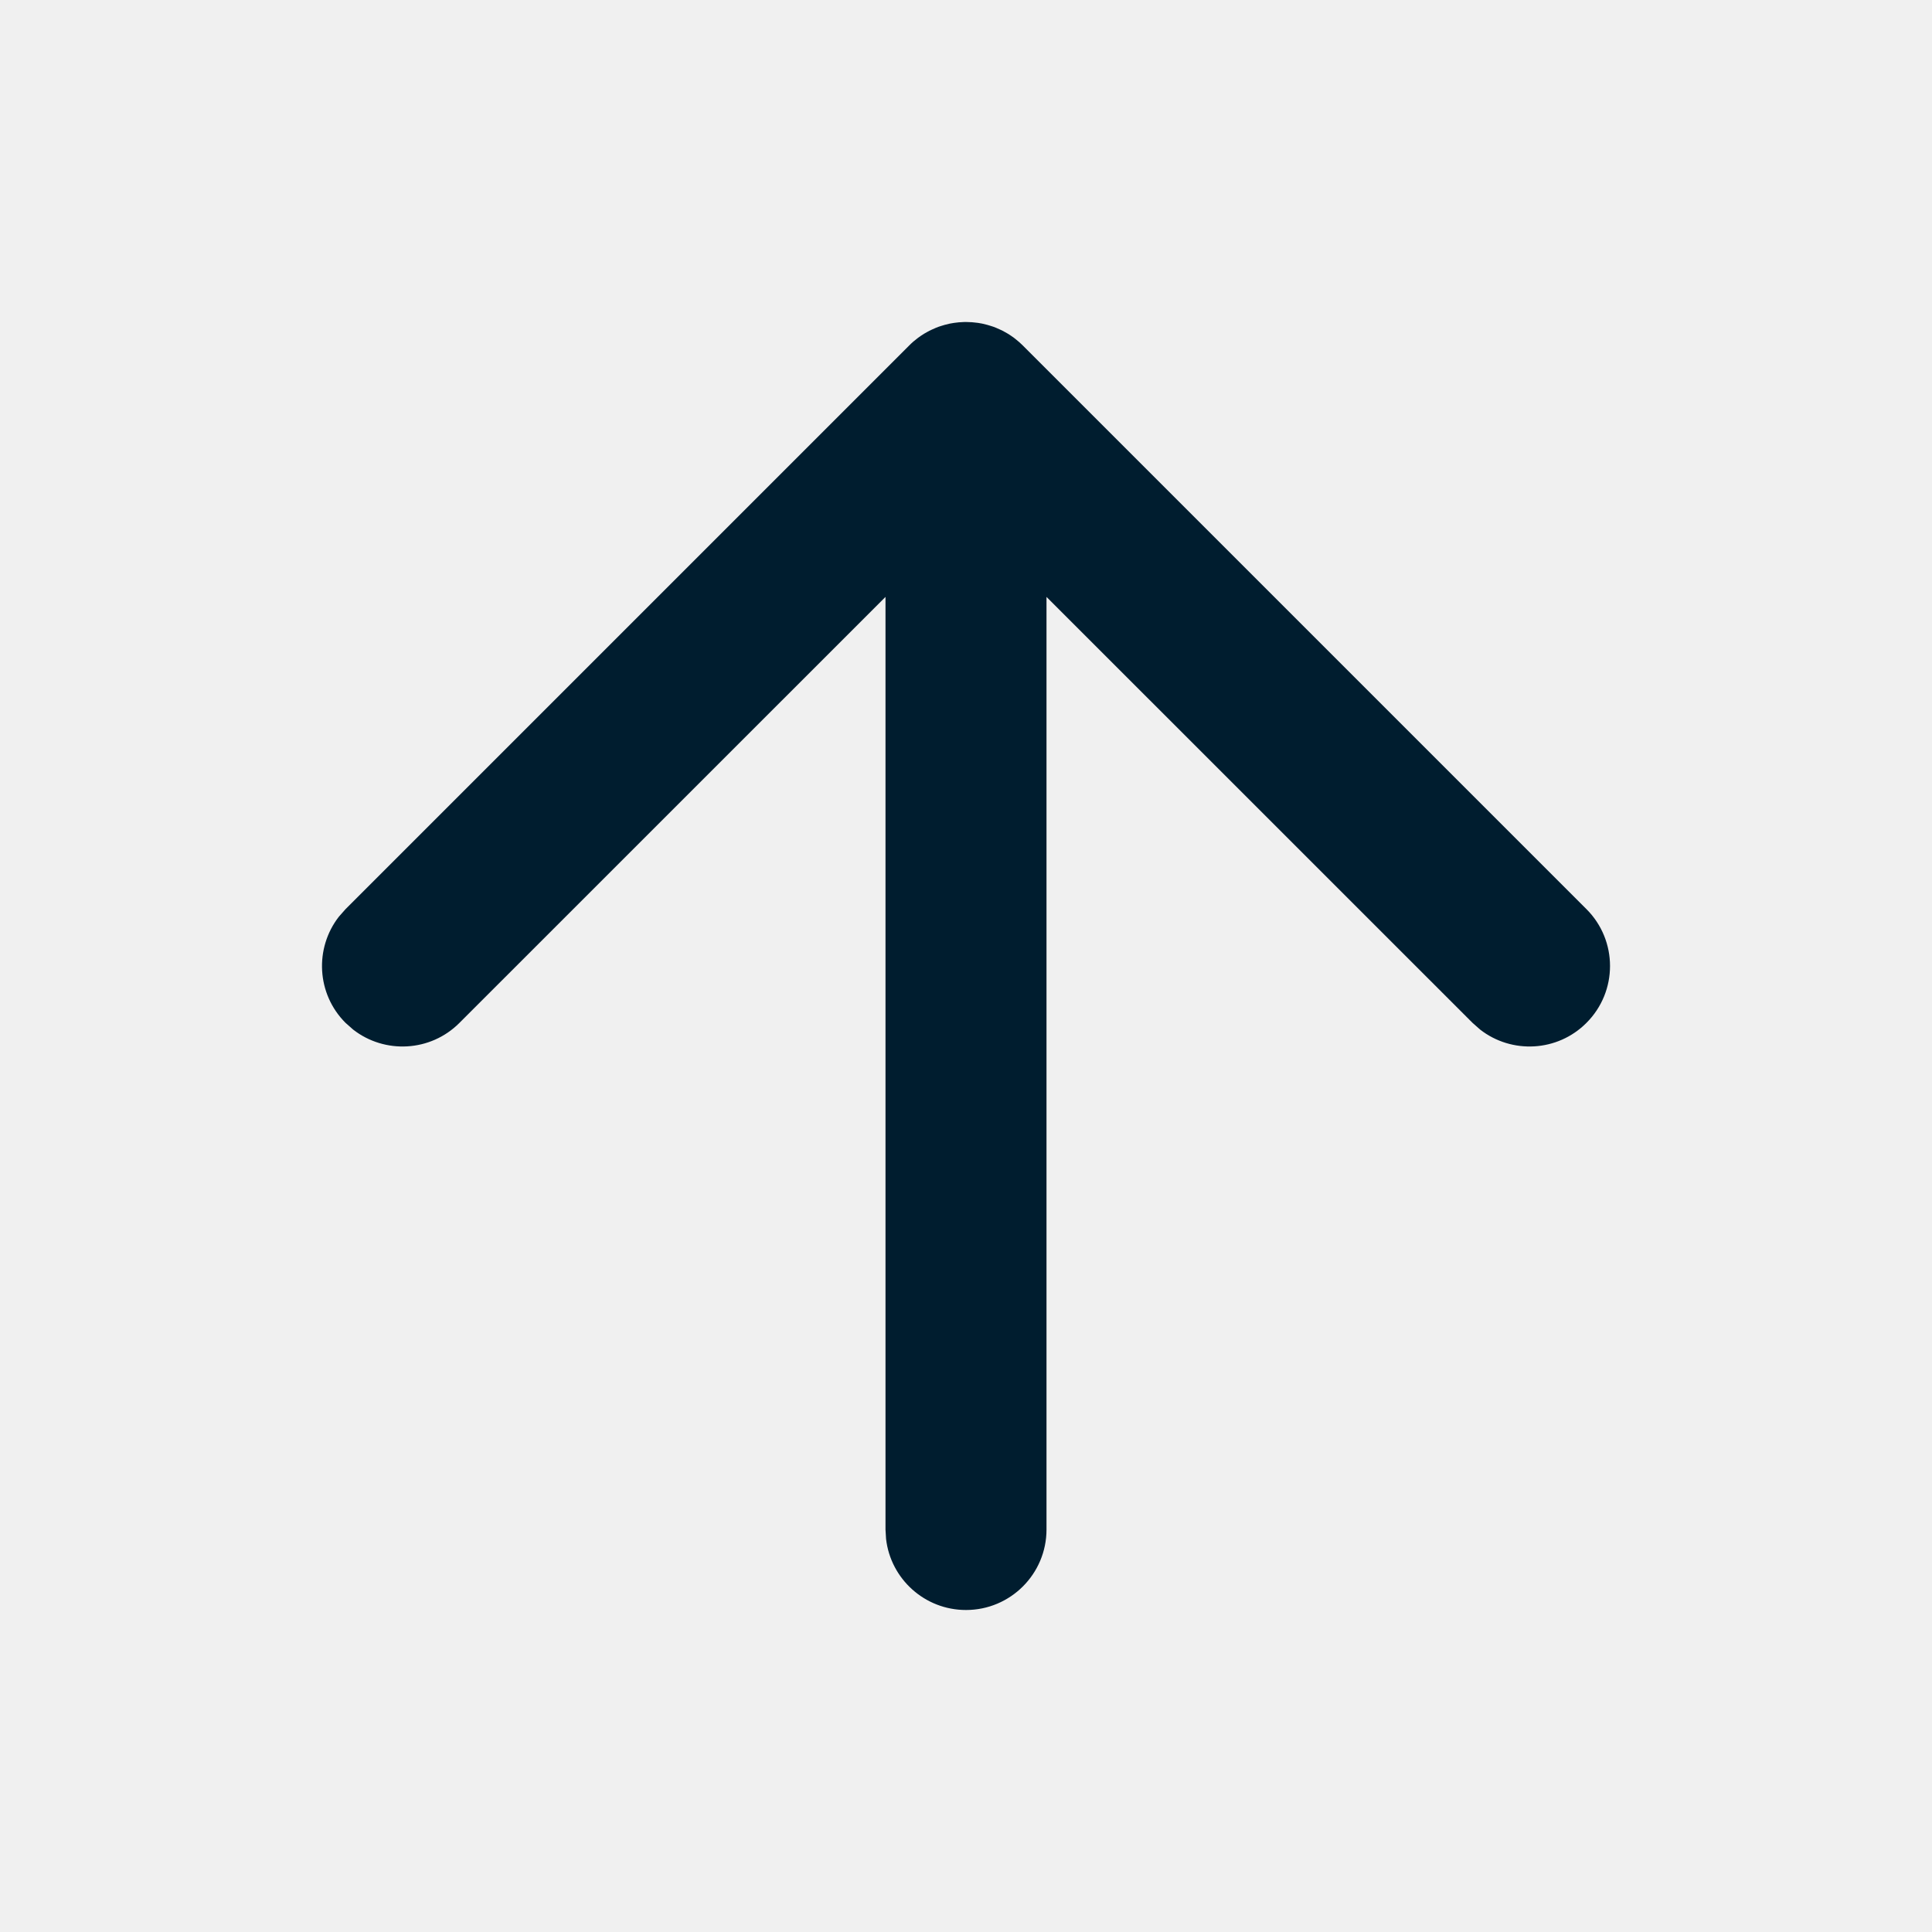
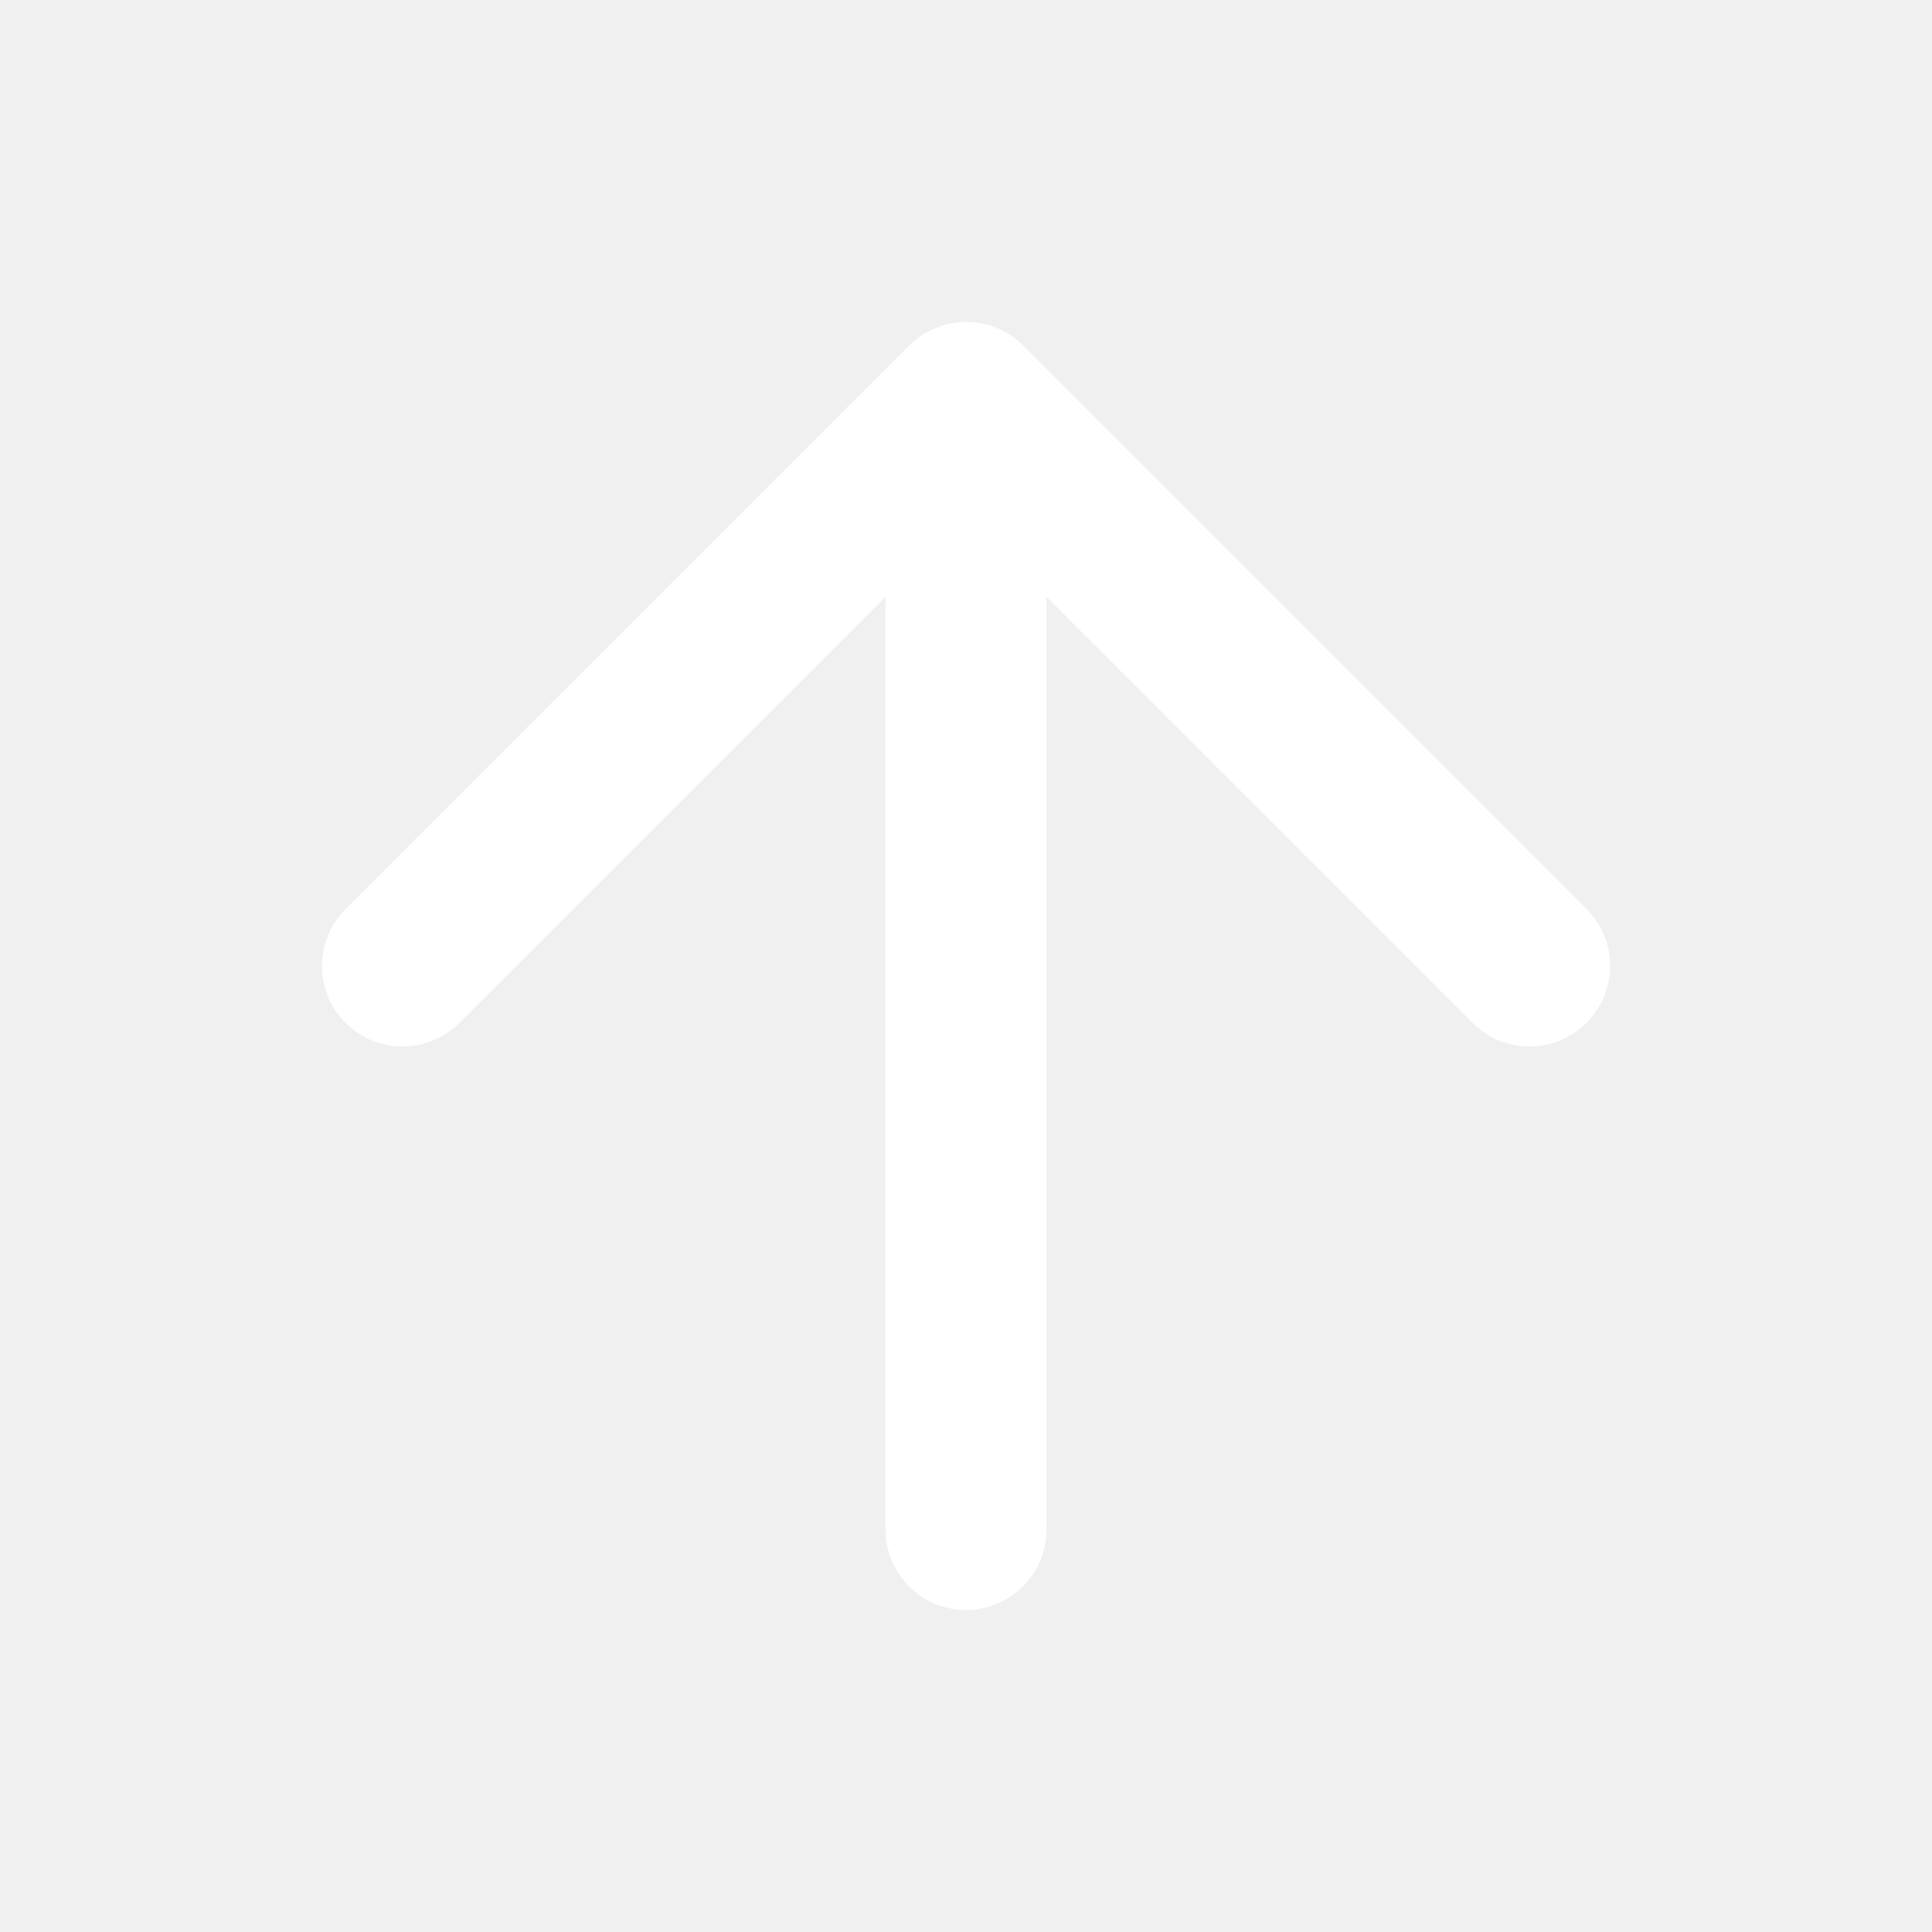
- <svg xmlns="http://www.w3.org/2000/svg" width="24" height="24" viewBox="0 0 24 24">
-   <path fill="#001d2f" fill-rule="evenodd" d="M12.707,4.293 C13.068,4.653 13.095,5.221 12.79,5.613 L12.707,5.707 L7.415,11 L19,11 C19.552,11 20,11.448 20,12 C20,12.513 19.614,12.936 19.117,12.993 L19,13 L7.415,13 L12.707,18.293 C13.068,18.653 13.095,19.221 12.79,19.613 L12.707,19.707 C12.347,20.068 11.779,20.095 11.387,19.79 L11.293,19.707 L4.293,12.707 L4.22,12.625 C4.217,12.623 4.215,12.62 4.213,12.617 L4.293,12.707 C4.257,12.672 4.225,12.634 4.196,12.595 C4.178,12.571 4.162,12.546 4.146,12.521 C4.139,12.509 4.131,12.496 4.125,12.484 C4.114,12.464 4.103,12.444 4.094,12.423 C4.086,12.406 4.078,12.389 4.071,12.371 C4.063,12.352 4.056,12.332 4.05,12.312 C4.045,12.297 4.04,12.281 4.036,12.266 C4.03,12.244 4.025,12.223 4.02,12.201 C4.017,12.183 4.014,12.166 4.011,12.148 C4.008,12.129 4.006,12.11 4.004,12.09 C4.002,12.066 4.001,12.043 4,12.019 C4,12.013 4,12.006 4,12 L4,11.982 C4.001,11.958 4.002,11.934 4.004,11.911 L4,12 C4,11.949 4.004,11.9 4.011,11.851 C4.014,11.834 4.017,11.817 4.02,11.799 C4.025,11.777 4.03,11.756 4.036,11.734 C4.04,11.719 4.045,11.703 4.05,11.688 C4.056,11.668 4.063,11.648 4.071,11.629 C4.078,11.611 4.086,11.594 4.094,11.577 C4.103,11.556 4.114,11.536 4.125,11.516 C4.131,11.504 4.139,11.491 4.146,11.479 C4.162,11.454 4.178,11.429 4.196,11.405 C4.201,11.399 4.205,11.393 4.21,11.387 C4.238,11.352 4.264,11.321 4.293,11.293 L11.293,4.293 C11.683,3.902 12.317,3.902 12.707,4.293 Z" transform="rotate(90 12 12)" />
+ <svg xmlns="http://www.w3.org/2000/svg" version="1.1" width="24" height="24" viewBox="0,0,256,256">
+   <g fill="#ffffff" fill-rule="evenodd" stroke="none" stroke-width="1" stroke-linecap="butt" stroke-linejoin="miter" stroke-miterlimit="10" stroke-dasharray="" stroke-dashoffset="0" font-family="none" font-weight="none" font-size="none" text-anchor="none" style="mix-blend-mode: normal">
+     <g transform="translate(0,0) scale(10.66667,10.66667)">
+       <path transform="translate(24,0) rotate(90)" d="M12.707,4.293c0.36,0.36 0.388,0.928 0.083,1.32l-0.083,0.094l-5.292,5.293h11.585c0.552,0 1,0.448 1,1c0,0.513 -0.386,0.936 -0.883,0.993l-0.117,0.007h-11.585l5.292,5.293c0.36,0.36 0.388,0.928 0.083,1.32l-0.083,0.094c-0.36,0.36 -0.928,0.388 -1.32,0.083l-0.094,-0.083l-7,-7l-0.073,-0.082c-0.002,-0.003 -0.005,-0.006 -0.007,-0.009l0.08,0.09c-0.035,-0.035 -0.068,-0.073 -0.097,-0.112c-0.018,-0.024 -0.035,-0.049 -0.05,-0.075c-0.007,-0.012 -0.015,-0.024 -0.021,-0.037c-0.011,-0.02 -0.021,-0.04 -0.031,-0.061c-0.008,-0.017 -0.015,-0.034 -0.022,-0.052c-0.008,-0.02 -0.015,-0.04 -0.022,-0.06c-0.005,-0.015 -0.009,-0.03 -0.014,-0.046c-0.006,-0.022 -0.011,-0.043 -0.016,-0.065c-0.003,-0.017 -0.007,-0.035 -0.009,-0.052c-0.003,-0.019 -0.005,-0.039 -0.007,-0.059c-0.002,-0.024 -0.003,-0.047 -0.004,-0.07c-0,-0.006 -0,-0.013 -0,-0.019l0,-0.018c0,-0.024 0.002,-0.047 0.004,-0.071l-0.004,0.089c0,-0.051 0.004,-0.1 0.011,-0.149c0.003,-0.017 0.006,-0.034 0.009,-0.052c0.004,-0.022 0.01,-0.044 0.015,-0.065c0.004,-0.016 0.009,-0.031 0.014,-0.046c0.006,-0.02 0.014,-0.039 0.021,-0.059c0.007,-0.018 0.015,-0.035 0.023,-0.052c0.01,-0.021 0.02,-0.041 0.031,-0.061c0.007,-0.012 0.014,-0.024 0.021,-0.036c0.016,-0.026 0.032,-0.05 0.05,-0.074c0.004,-0.006 0.009,-0.012 0.013,-0.018c0.028,-0.036 0.055,-0.066 0.083,-0.094l7,-7c0.391,-0.391 1.024,-0.391 1.414,0z" />
+     </g>
+   </g>
</svg>
